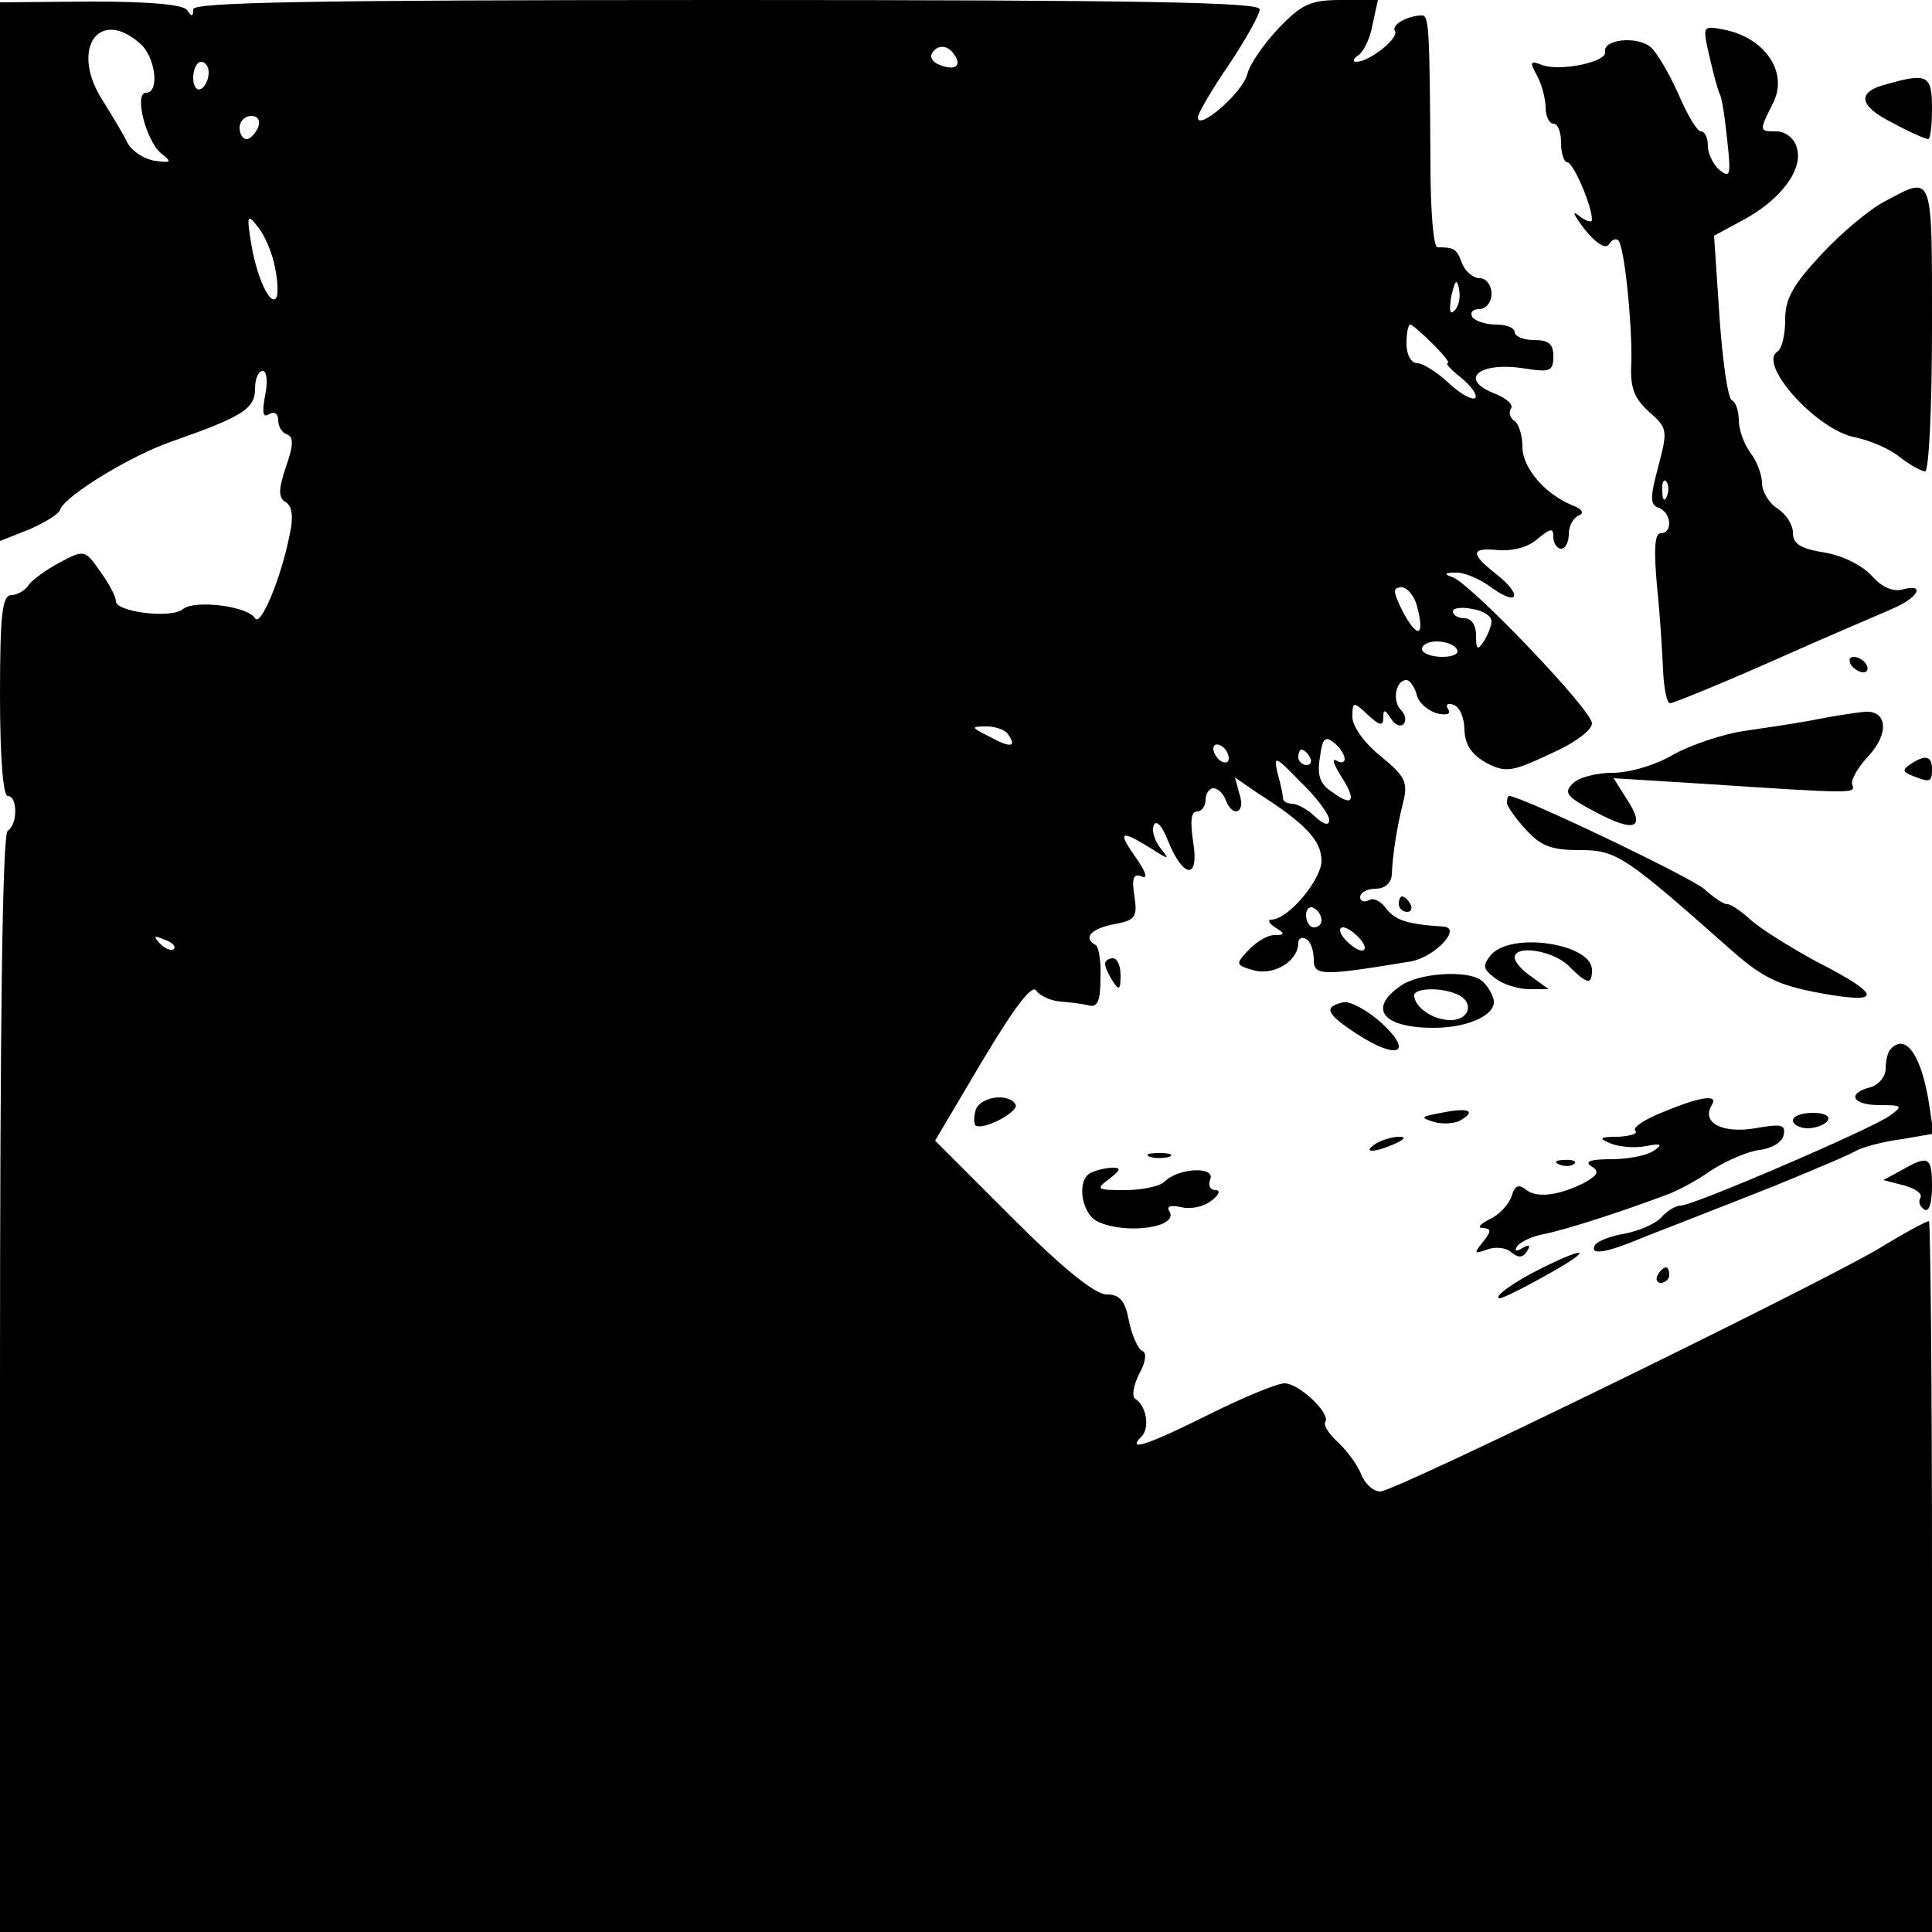
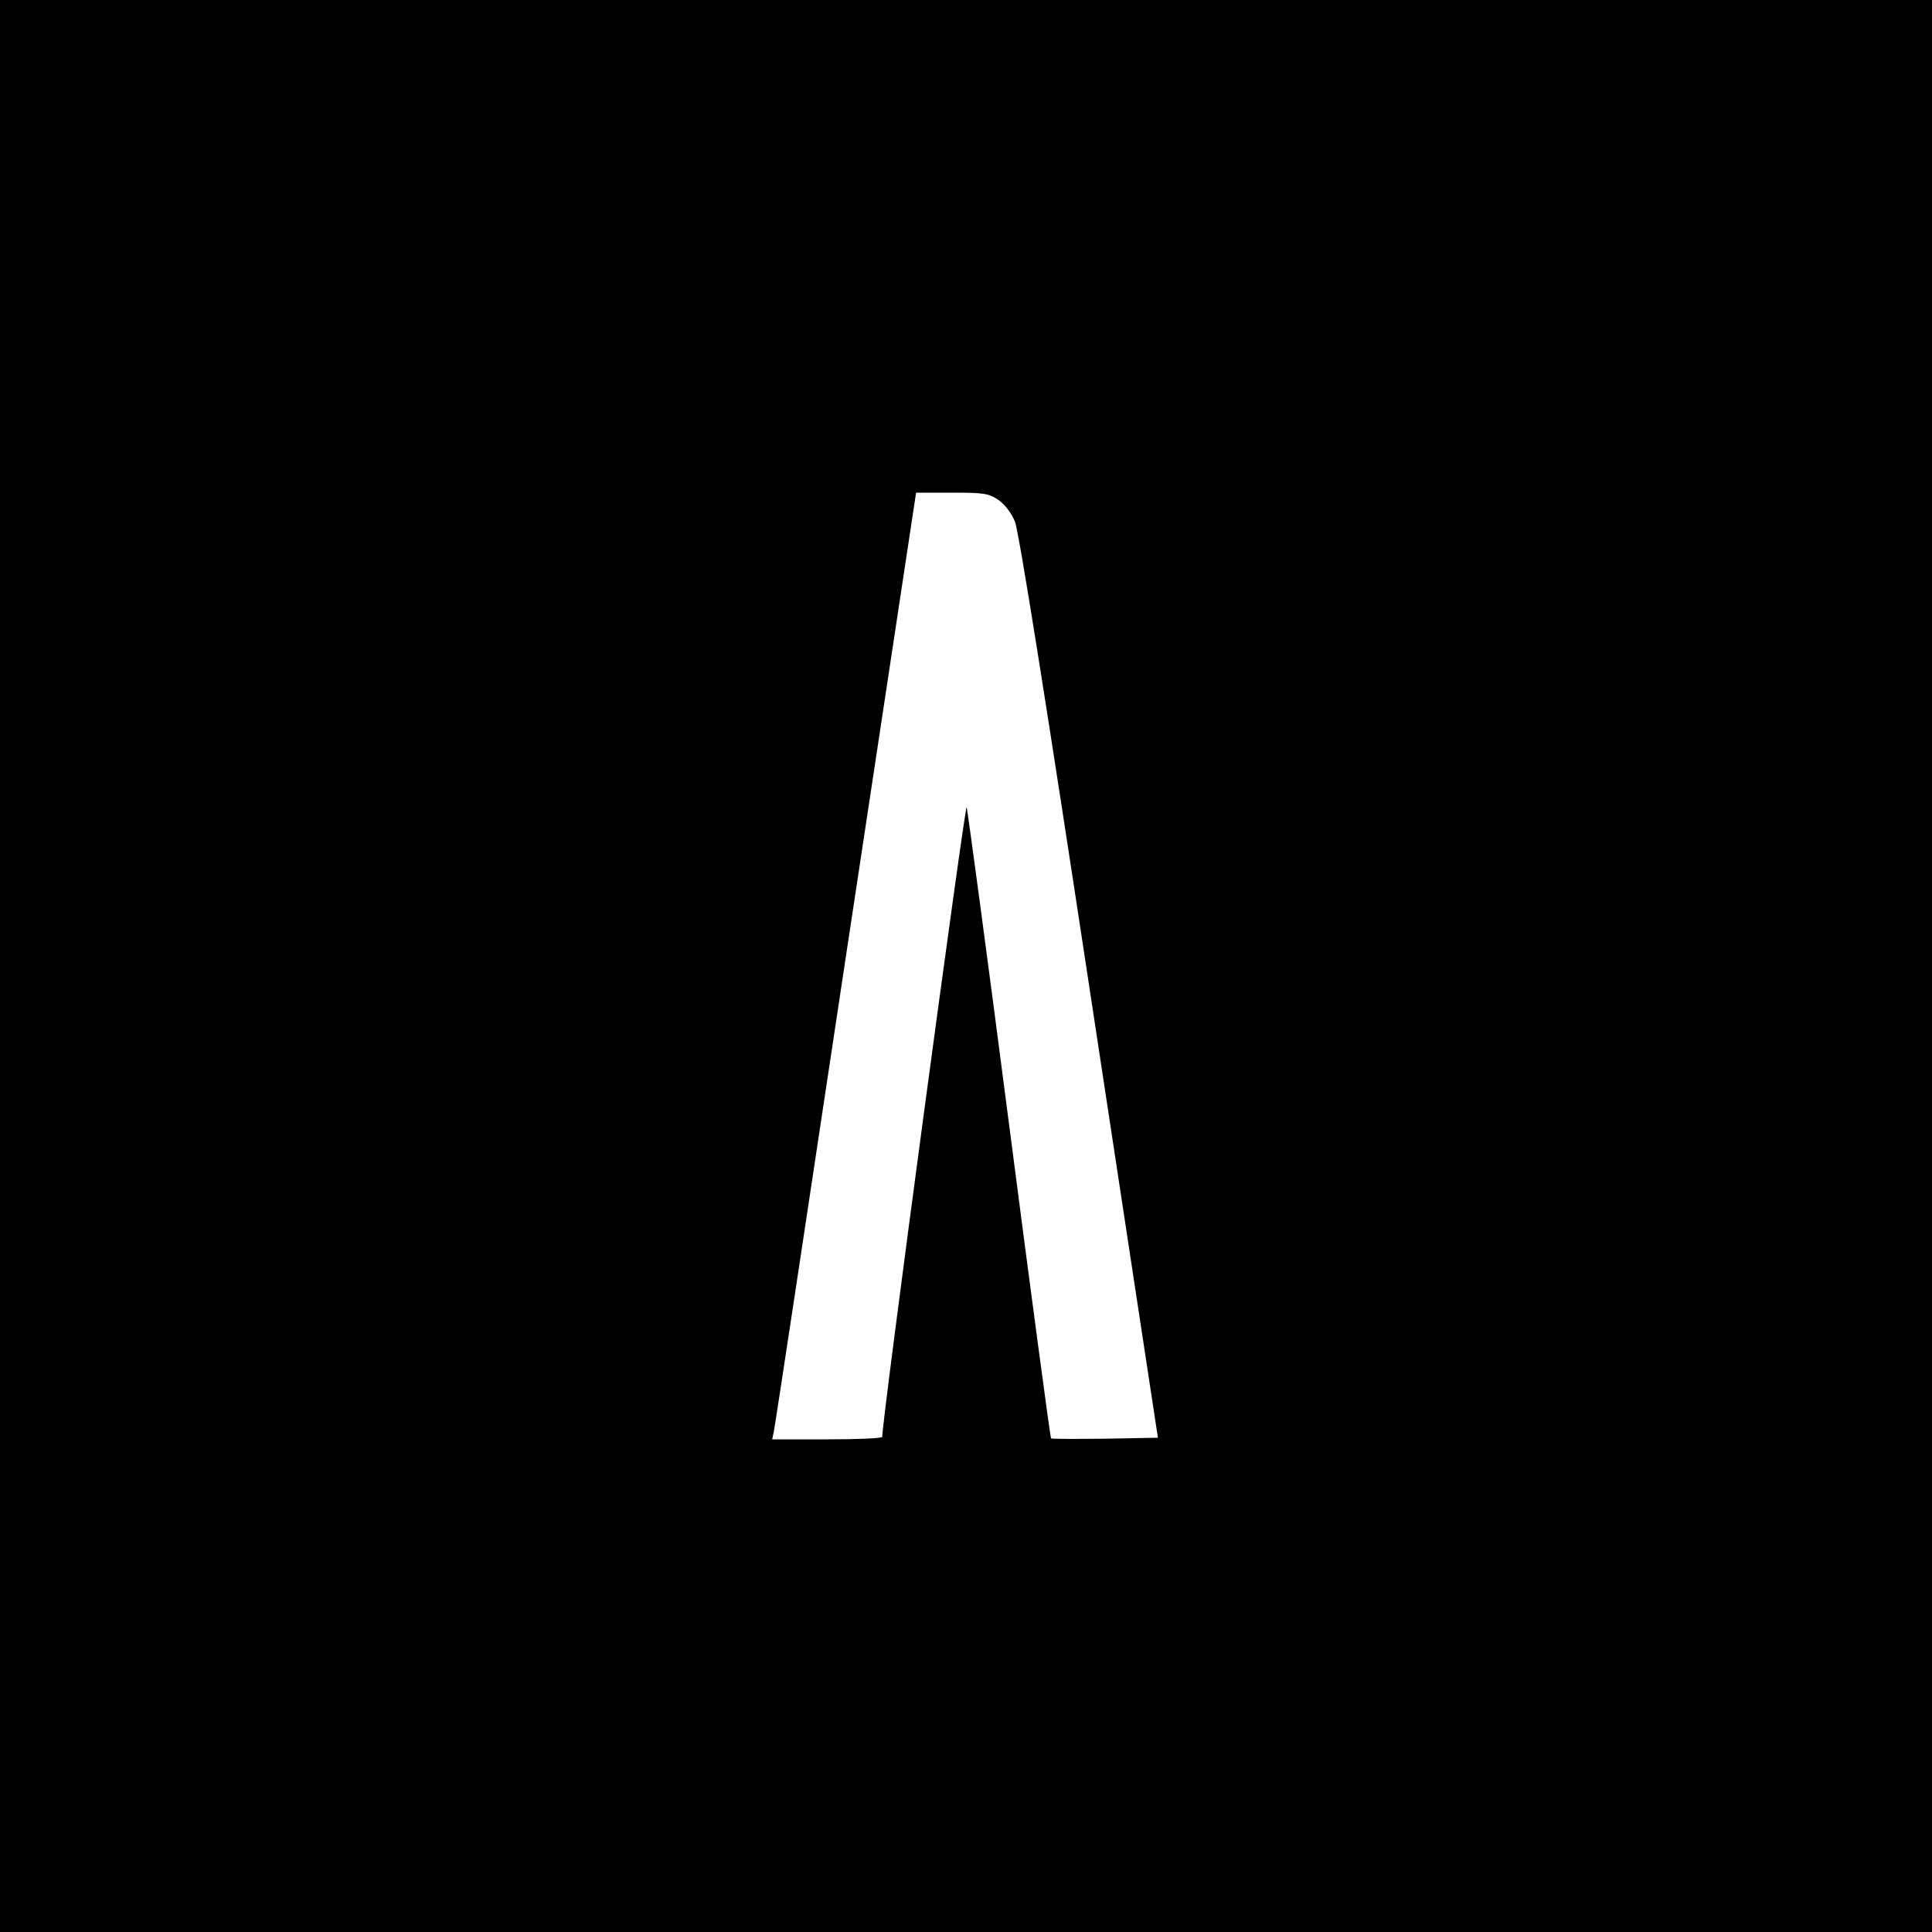
- <svg xmlns="http://www.w3.org/2000/svg" version="1.0" width="250pt" height="250pt" viewBox="0 0 250 250" preserveAspectRatio="xMidYMid meet">
-   <g transform="translate(0,250) scale(0.1,-0.1)" fill="#000000" stroke="none">
-     <path d="M0 2148 l0 -348 38 15 c20 9 39 20 40 26 7 18 92 70 145 88 91 32 107 42 107 68 0 12 4 23 10 23 5 0 7 -13 3 -32 -4 -22 -3 -29 5 -24 7 4 12 1 12 -8 0 -8 5 -16 11 -18 9 -3 9 -14 -1 -42 -10 -30 -10 -40 0 -46 8 -5 10 -19 5 -41 -11 -57 -38 -121 -45 -109 -10 16 -78 24 -93 12 -15 -13 -87 -4 -87 10 0 6 -9 23 -20 38 -20 29 -21 29 -53 12 -17 -9 -36 -23 -40 -29 -4 -7 -15 -13 -22 -13 -12 0 -15 -23 -15 -130 0 -80 4 -130 10 -130 13 0 13 -37 0 -45 -7 -4 -10 -253 -10 -716 l0 -709 1250 0 1250 0 0 460 c0 253 -2 460 -4 460 -3 0 -33 -16 -67 -37 -94 -54 -624 -313 -643 -313 -9 0 -20 10 -25 23 -5 12 -18 30 -30 41 -11 10 -19 22 -16 26 7 11 -34 50 -53 50 -9 0 -53 -18 -97 -40 -80 -40 -108 -49 -88 -29 11 11 7 39 -8 49 -5 3 -2 18 5 32 9 16 10 28 4 30 -5 2 -13 19 -17 38 -5 27 -12 35 -29 35 -15 0 -56 33 -122 99 l-100 100 61 103 c43 72 65 100 70 91 5 -7 19 -13 31 -14 13 -1 29 -3 37 -5 11 -3 15 6 15 34 1 22 -2 41 -6 44 -17 9 -7 21 23 27 28 5 31 9 27 36 -4 24 -1 30 9 26 9 -4 6 5 -7 24 -24 34 -21 37 18 13 25 -16 26 -16 14 -1 -8 10 -12 23 -9 30 3 8 11 -1 18 -19 20 -50 41 -52 33 -3 -4 27 -3 40 5 40 6 0 11 7 11 15 0 8 5 15 10 15 6 0 13 -7 16 -15 9 -24 26 -17 18 7 l-6 22 29 -20 c63 -40 83 -62 83 -88 0 -24 -43 -76 -65 -76 -5 0 -3 -5 5 -10 13 -8 13 -10 -1 -10 -9 0 -24 -9 -34 -20 -17 -18 -16 -19 9 -26 26 -6 56 13 56 36 0 6 5 8 10 5 6 -3 10 -15 10 -27 0 -21 11 -21 126 -2 31 6 66 43 42 45 -47 3 -62 8 -74 23 -7 10 -17 15 -23 11 -6 -3 -11 -1 -11 4 0 6 9 11 20 11 12 0 20 7 21 18 1 27 7 64 15 95 6 25 2 33 -30 59 -20 16 -36 38 -36 50 0 20 1 21 20 3 15 -14 20 -15 20 -4 0 12 2 11 10 -1 5 -8 12 -11 16 -7 4 4 3 12 -3 18 -12 12 -7 39 7 39 4 0 10 -8 13 -18 2 -11 14 -21 26 -25 13 -3 19 -1 15 5 -4 6 -1 9 7 6 8 -3 14 -17 14 -33 1 -19 9 -31 28 -42 25 -13 33 -12 82 11 32 14 55 31 55 40 0 17 -155 179 -180 189 -12 4 -11 6 3 6 11 1 32 -8 48 -20 35 -25 39 -8 4 19 -33 26 -32 34 5 30 18 -1 38 4 50 15 17 14 20 14 20 2 0 -8 5 -15 10 -15 6 0 10 9 10 19 0 11 6 21 13 24 7 3 5 8 -8 13 -35 14 -65 48 -65 76 0 15 -5 30 -10 33 -6 4 -8 11 -5 16 4 5 -5 13 -19 19 -51 19 -22 43 38 33 32 -5 36 -3 36 16 0 16 -6 21 -25 21 -14 0 -25 5 -25 10 0 6 -11 10 -24 10 -14 0 -28 5 -31 10 -3 6 1 10 9 10 9 0 16 9 16 20 0 11 -7 20 -15 20 -9 0 -19 9 -23 19 -7 19 -10 21 -32 21 -5 0 -9 46 -9 108 -1 177 -2 192 -11 192 -18 0 -40 -12 -35 -20 6 -9 -33 -40 -50 -40 -5 0 -4 4 2 8 7 4 16 22 19 40 l7 32 -47 0 c-40 0 -51 -5 -81 -36 -19 -20 -38 -47 -41 -60 -6 -24 -64 -74 -64 -56 0 5 18 36 40 68 22 33 40 65 40 72 0 9 -145 12 -690 12 -545 0 -690 -3 -690 -12 0 -10 -2 -10 -8 -1 -5 7 -46 11 -125 11 l-117 -1 0 -349z m182 295 c19 -17 25 -63 7 -63 -16 0 0 -62 19 -78 15 -12 14 -13 -8 -10 -13 2 -29 12 -35 23 -5 11 -21 37 -34 58 -40 65 -2 118 51 70z m1053 -14 c10 -14 1 -21 -19 -13 -9 3 -13 10 -10 15 7 12 21 11 29 -2z m-965 -23 c0 -8 -4 -18 -10 -21 -5 -3 -10 3 -10 14 0 12 5 21 10 21 6 0 10 -6 10 -14z m64 -71 c-4 -8 -10 -15 -15 -15 -5 0 -9 7 -9 15 0 8 7 15 15 15 9 0 12 -6 9 -15z m22 -182 c4 -19 4 -36 1 -39 -8 -9 -25 28 -32 71 -6 37 -5 39 9 21 9 -11 19 -35 22 -53z m1526 -55 c-6 -6 -7 0 -4 19 5 21 7 23 10 9 2 -10 0 -22 -6 -28z m-28 -43 c14 -14 23 -25 19 -25 -3 0 5 -9 18 -19 13 -11 21 -22 18 -26 -4 -3 -19 5 -34 19 -16 15 -34 26 -41 26 -8 0 -14 11 -14 25 0 14 2 25 5 25 2 0 15 -11 29 -25z m-20 -341 c10 -38 0 -41 -19 -5 -13 26 -13 31 -1 31 7 0 17 -12 20 -26z m96 -18 c0 -6 -5 -18 -10 -26 -8 -12 -10 -11 -10 8 0 13 -6 22 -15 22 -8 0 -15 4 -15 9 0 4 11 6 25 3 14 -2 25 -9 25 -16z m-45 -36 c4 -6 -5 -10 -19 -10 -14 0 -26 5 -26 10 0 6 9 10 19 10 11 0 23 -4 26 -10z m-580 -111 c11 -16 2 -17 -25 -2 -24 12 -24 13 -3 13 12 0 25 -5 28 -11z m435 -31 c0 -5 -5 -6 -11 -2 -6 3 -3 -5 6 -20 21 -32 16 -41 -11 -21 -16 10 -20 22 -16 45 3 25 7 28 18 19 8 -6 14 -16 14 -21z m-150 1 c0 -6 -4 -7 -10 -4 -5 3 -10 11 -10 16 0 6 5 7 10 4 6 -3 10 -11 10 -16z m105 1 c3 -5 1 -10 -4 -10 -6 0 -11 5 -11 10 0 6 2 10 4 10 3 0 8 -4 11 -10z m25 -81 c0 -8 -7 -6 -18 4 -10 10 -24 17 -30 17 -7 0 -12 3 -12 8 0 4 -3 18 -7 32 -5 23 -3 22 30 -12 21 -20 37 -42 37 -49z m-10 -130 c0 -5 -4 -9 -10 -9 -5 0 -10 7 -10 16 0 8 5 12 10 9 6 -3 10 -10 10 -16z m50 -24 c7 -8 8 -15 2 -15 -5 0 -15 7 -22 15 -7 8 -8 15 -2 15 5 0 15 -7 22 -15z m-1535 -13 c-3 -3 -11 0 -18 7 -9 10 -8 11 6 5 10 -3 15 -9 12 -12z" />
-     <path d="M2212 2427 c5 -22 11 -44 13 -48 3 -4 7 -31 10 -60 5 -46 4 -50 -10 -39 -8 7 -15 21 -15 31 0 11 -4 19 -9 19 -5 0 -18 22 -29 48 -12 27 -28 54 -36 61 -18 15 -62 10 -59 -6 3 -13 -58 -26 -82 -17 -15 6 -16 4 -6 -14 6 -11 11 -30 11 -41 0 -12 5 -21 10 -21 6 0 10 -11 10 -25 0 -14 4 -25 8 -25 8 0 32 -57 32 -74 0 -5 -8 -2 -17 5 -10 8 -6 0 7 -17 15 -19 28 -27 32 -20 4 6 9 8 12 5 8 -7 18 -108 17 -157 -2 -33 3 -47 23 -65 24 -21 24 -24 12 -70 -11 -41 -11 -50 0 -54 17 -6 19 -33 3 -33 -8 0 -9 -21 -5 -67 4 -38 7 -87 8 -110 1 -24 5 -43 9 -43 4 0 63 24 131 54 67 30 138 60 156 68 34 14 45 34 13 25 -12 -3 -27 4 -39 18 -12 13 -37 26 -61 30 -31 5 -41 11 -41 26 0 10 -9 24 -20 31 -11 7 -20 22 -20 33 0 11 -7 29 -15 39 -8 11 -15 30 -15 42 0 12 -4 24 -9 26 -5 2 -12 50 -16 108 l-7 105 37 20 c49 26 79 66 70 94 -3 12 -15 21 -26 21 -23 0 -23 0 -5 36 21 40 -10 86 -65 96 -26 5 -26 4 -17 -35z m-55 -569 c-3 -8 -6 -5 -6 6 -1 11 2 17 5 13 3 -3 4 -12 1 -19z" />
-     <path d="M2441 2391 c-39 -10 -36 -28 8 -50 22 -12 43 -21 46 -21 3 0 5 18 5 40 0 43 -6 46 -59 31z" />
-     <path d="M2440 2240 c-20 -10 -57 -41 -83 -69 -37 -40 -47 -57 -47 -85 0 -19 -4 -37 -10 -41 -26 -16 51 -102 101 -111 19 -4 45 -15 58 -26 13 -10 28 -18 32 -18 5 0 9 83 9 185 0 203 2 198 -60 165z" />
-     <path d="M2395 1640 c3 -5 11 -10 16 -10 6 0 7 5 4 10 -3 6 -11 10 -16 10 -6 0 -7 -4 -4 -10z" />
-     <path d="M2350 1569 c-25 -5 -67 -11 -94 -15 -27 -4 -68 -18 -90 -30 -23 -14 -58 -24 -79 -24 -21 0 -45 -6 -52 -14 -12 -12 -8 -17 30 -37 51 -27 65 -21 40 17 l-17 27 113 -7 c197 -13 200 -13 196 -2 -3 6 7 23 21 38 27 29 24 59 -5 57 -10 -1 -38 -5 -63 -10z" />
-     <path d="M2472 1511 c-11 -7 -10 -10 3 -15 23 -9 25 -8 25 9 0 17 -9 19 -28 6z" />
-     <path d="M1950 1461 c0 -4 11 -20 25 -35 19 -21 33 -26 69 -26 48 0 58 -7 198 -131 39 -34 59 -44 113 -54 82 -15 81 -3 -5 41 -35 19 -73 43 -85 54 -12 11 -25 20 -30 20 -5 0 -18 9 -29 19 -16 15 -238 121 -253 121 -2 0 -3 -4 -3 -9z" />
-     <path d="M1810 1330 c0 -5 5 -10 11 -10 5 0 7 5 4 10 -3 6 -8 10 -11 10 -2 0 -4 -4 -4 -10z" />
-     <path d="M1929 1264 c-11 -14 -10 -18 6 -30 10 -8 30 -14 44 -14 l25 0 -22 16 c-12 8 -22 19 -22 25 0 17 50 9 70 -11 24 -24 30 -25 30 -5 0 34 -105 50 -131 19z" />
-     <path d="M1430 1253 c0 -5 5 -15 10 -23 8 -12 10 -11 10 8 0 12 -4 22 -10 22 -5 0 -10 -3 -10 -7z" />
-     <path d="M1812 1224 c-42 -29 -23 -54 43 -54 48 0 85 19 77 39 -3 9 -10 19 -16 23 -19 13 -81 9 -104 -8z m72 -10 c24 -9 19 -34 -7 -34 -23 0 -47 17 -47 32 0 9 32 11 54 2z" />
-     <path d="M1738 1203 c-26 -6 -22 -15 18 -41 52 -34 74 -25 32 14 -19 17 -41 29 -50 27z" />
-     <path d="M2447 1143 c-4 -3 -7 -15 -7 -26 0 -10 -9 -21 -20 -24 -31 -8 -23 -23 12 -23 30 0 31 -1 13 -14 -26 -18 -254 -116 -270 -116 -7 0 -18 -7 -25 -15 -7 -8 -27 -17 -46 -21 -19 -3 -37 -10 -40 -15 -7 -12 9 -11 43 2 15 6 37 15 48 19 49 19 112 44 140 55 17 7 44 18 60 25 17 7 38 16 47 21 9 5 36 12 59 15 l41 7 -6 40 c-10 62 -30 90 -49 70z" />
-     <path d="M1263 1065 c-3 -9 -3 -18 -1 -21 9 -8 58 18 52 27 -9 15 -44 10 -51 -6z" />
-     <path d="M2152 1061 c-23 -9 -40 -20 -36 -24 4 -4 -6 -7 -22 -8 -25 0 -26 -2 -9 -9 11 -4 31 -6 45 -3 20 4 22 2 10 -6 -8 -6 -33 -11 -55 -11 -27 0 -35 -3 -26 -9 11 -7 9 -11 -8 -21 -33 -17 -63 -21 -77 -9 -9 7 -14 5 -18 -9 -4 -11 -16 -24 -29 -30 -12 -6 -16 -11 -8 -11 11 -1 11 -4 0 -18 -12 -15 -12 -16 5 -10 10 4 24 3 31 -3 10 -8 15 -8 21 1 5 8 3 9 -6 4 -8 -5 -11 -4 -7 2 4 6 19 13 34 16 27 5 98 28 157 50 15 5 43 20 61 33 19 12 46 24 62 26 16 2 29 10 31 19 3 14 -3 15 -37 9 -42 -7 -70 7 -56 30 9 14 -13 12 -63 -9z" />
-     <path d="M1865 1060 c-27 -5 -28 -6 -9 -12 12 -3 28 -2 35 3 20 12 8 16 -26 9z" />
-     <path d="M2320 1050 c0 -5 9 -10 19 -10 11 0 23 5 26 10 4 6 -5 10 -19 10 -14 0 -26 -4 -26 -10z" />
-     <path d="M1780 1020 c-18 -12 -2 -12 25 0 13 6 15 9 5 9 -8 0 -22 -4 -30 -9z" />
-     <path d="M1488 1003 c6 -2 18 -2 25 0 6 3 1 5 -13 5 -14 0 -19 -2 -12 -5z" />
-     <path d="M2018 993 c7 -3 16 -2 19 1 4 3 -2 6 -13 5 -11 0 -14 -3 -6 -6z" />
-     <path d="M2461 986 l-24 -13 27 -7 c15 -4 24 -11 21 -16 -3 -5 -1 -11 5 -15 6 -4 10 8 10 29 0 39 -4 42 -39 22z" />
-     <path d="M1413 983 c-20 -7 -15 -51 6 -63 35 -18 108 -9 94 13 -4 6 2 8 15 5 12 -3 29 0 39 8 10 7 13 14 6 14 -7 0 -10 6 -7 14 7 17 -41 15 -59 -3 -6 -6 -29 -11 -51 -11 -37 0 -39 1 -20 15 14 11 15 14 4 14 -8 0 -21 -3 -27 -6z" />
-     <path d="M1995 859 c-37 -18 -65 -39 -54 -39 3 0 30 13 60 30 60 33 56 40 -6 9z" />
-     <path d="M2145 850 c-3 -5 -1 -10 4 -10 6 0 11 5 11 10 0 6 -2 10 -4 10 -3 0 -8 -4 -11 -10z" />
+ <svg xmlns="http://www.w3.org/2000/svg" version="1.0" width="600pt" height="600pt" viewBox="0 0 600 600" preserveAspectRatio="xMidYMid meet">
+   <g transform="translate(0,600) scale(0.1,-0.1)" fill="#000000" stroke="none">
+     <path d="M0 3000 l0 -3000 3000 0 3000 0 0 3000 0 3000 -3000 0 -3000 0 0 -3000z m3101 1447 c20 -14 40 -40 51 -67 12 -28 100 -582 231 -1445 l213 -1400 -164 -3 c-91 -1 -166 -1 -168 1 -2 2 -61 440 -130 973 -69 533 -129 977 -132 987 -5 13 -265 -1920 -262 -1955 0 -5 -77 -8 -171 -8 l-171 0 5 23 c3 12 103 673 223 1470 l219 1447 111 0 c99 0 115 -2 145 -23z" />
  </g>
</svg>
